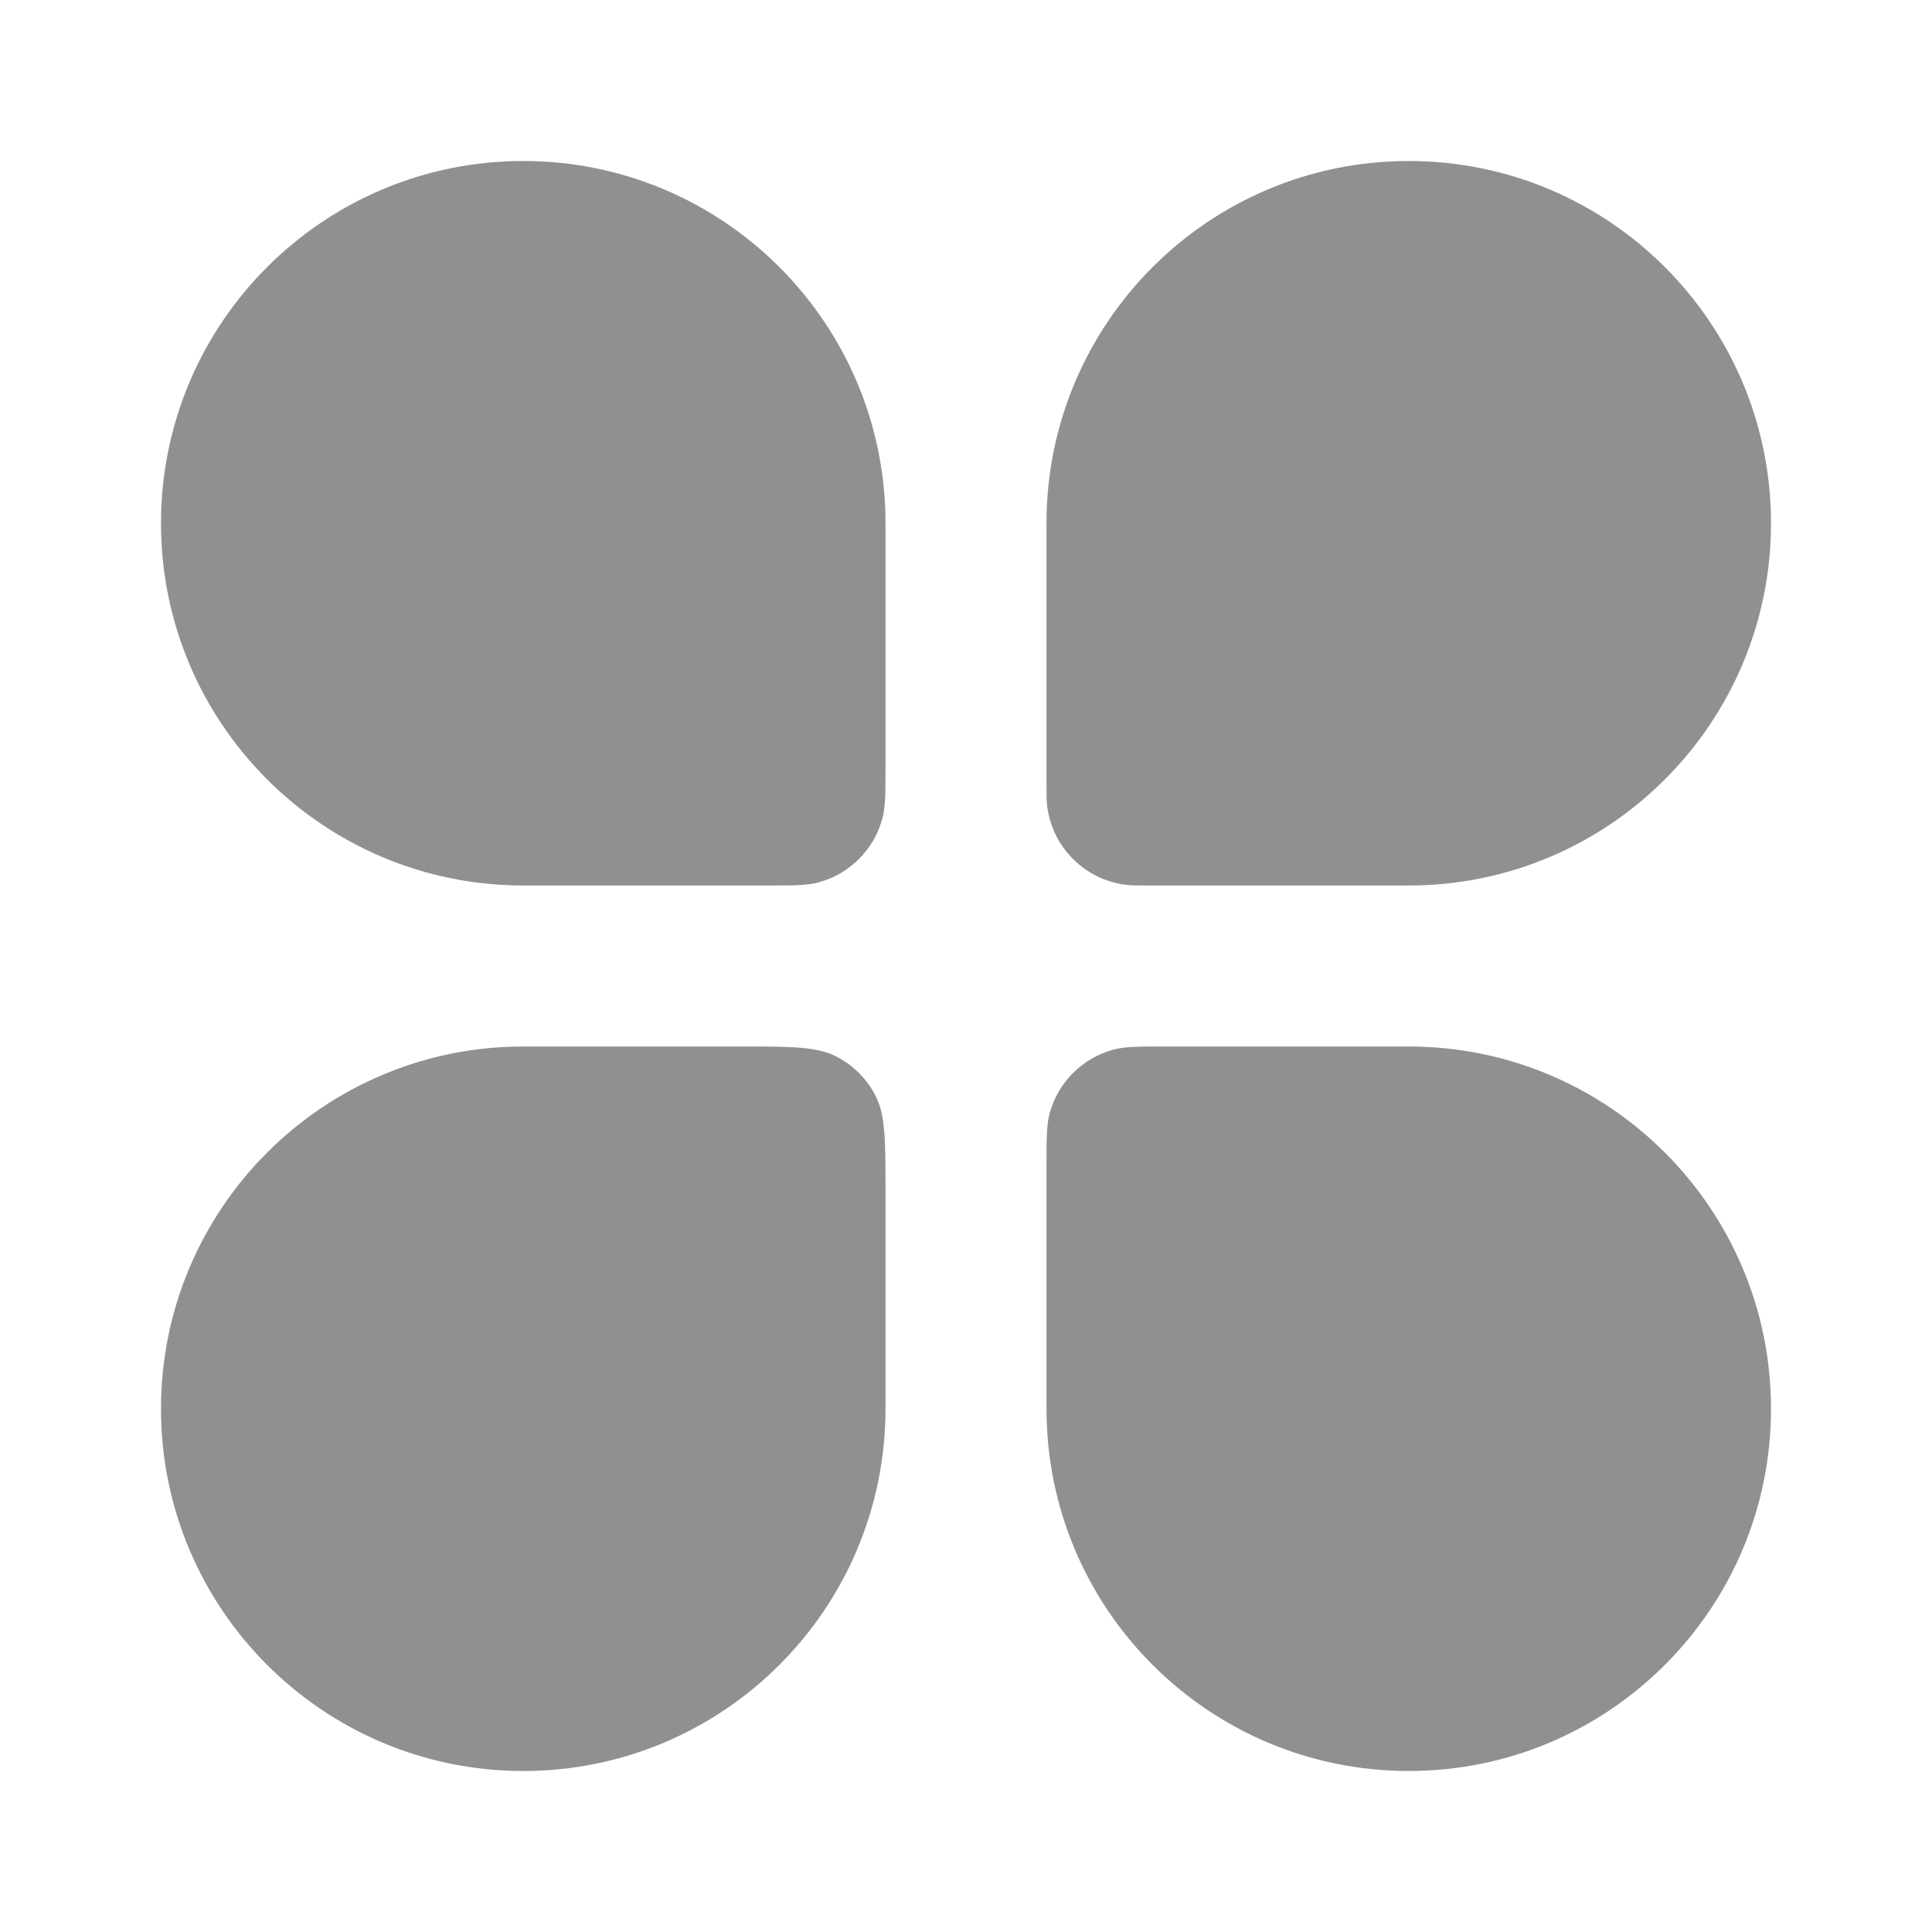
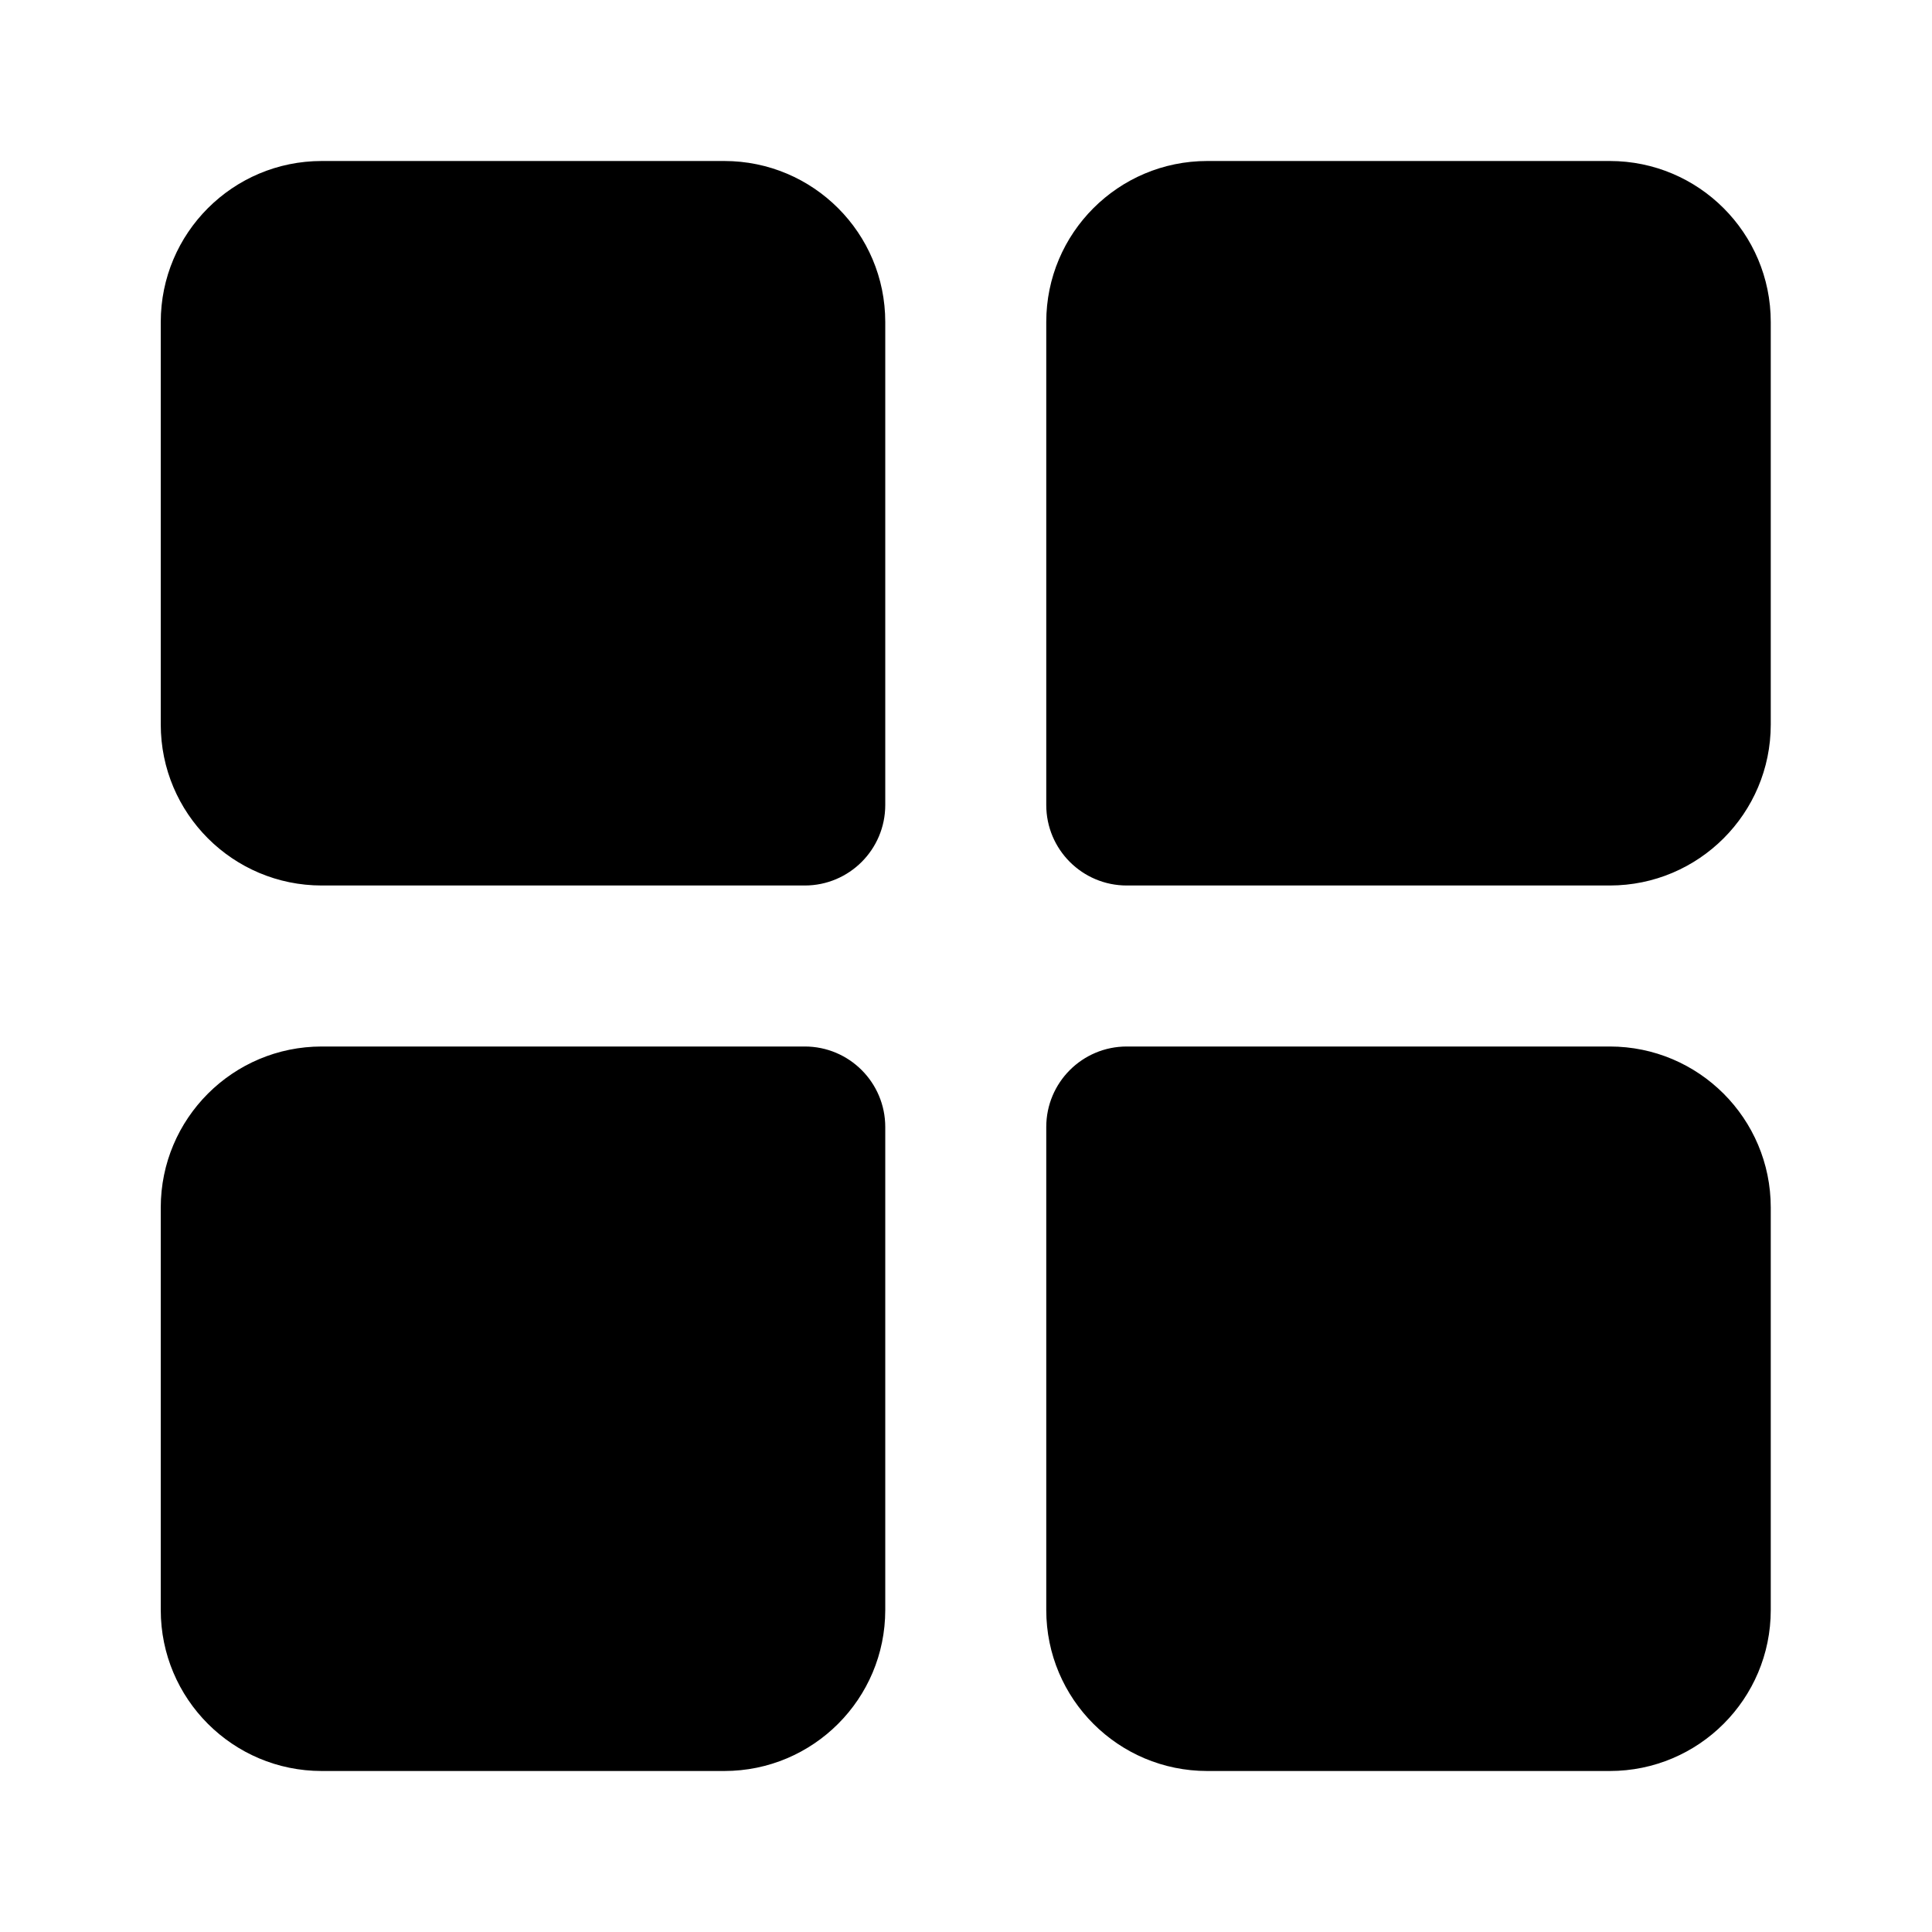
- <svg xmlns="http://www.w3.org/2000/svg" width="24" height="24" viewBox="0 0 24 24" fill="none">
-   <path d="M2 6.5C2 4.015 4.015 2 6.5 2C8.985 2 11 4.015 11 6.5V9.5C11 9.849 11 10.023 10.962 10.166C10.858 10.554 10.554 10.858 10.166 10.962C10.023 11 9.849 11 9.5 11H6.5C4.015 11 2 8.985 2 6.5Z" fill="#909090" />
-   <path d="M13 14.5C13 14.151 13 13.977 13.038 13.834C13.142 13.446 13.446 13.142 13.834 13.038C13.977 13 14.151 13 14.5 13H17.5C19.985 13 22 15.015 22 17.5C22 19.985 19.985 22 17.5 22C15.015 22 13 19.985 13 17.5V14.5Z" fill="#909090" />
-   <path d="M2 17.5C2 15.015 4.015 13 6.5 13H9.2C9.83 13 10.145 13 10.386 13.123C10.597 13.23 10.77 13.403 10.877 13.614C11 13.855 11 14.17 11 14.8V17.5C11 19.985 8.985 22 6.5 22C4.015 22 2 19.985 2 17.5Z" fill="#909090" />
-   <path d="M13 6.5C13 4.015 15.015 2 17.5 2C19.985 2 22 4.015 22 6.5C22 8.985 19.985 11 17.5 11H14.286C14.136 11 14.062 11 13.999 10.993C13.477 10.934 13.066 10.523 13.007 10.001C13 9.938 13 9.864 13 9.714V6.5Z" fill="#909090" />
+ <svg xmlns="http://www.w3.org/2000/svg" fill="none" viewBox="0 0 24 24">
+   <path fill="#000000" d="M3.997 2a2 2 0 0 0-2 2v5a2 2 0 0 0 2 2h6a1 1 0 0 0 1-1V4a2 2 0 0 0-2-2h-5Zm0 20a2 2 0 0 1-2-2v-5a2 2 0 0 1 2-2h6a1 1 0 0 1 1 1v6a2 2 0 0 1-2 2h-5Zm18-18a2 2 0 0 0-2-2h-5a2 2 0 0 0-2 2v6a1 1 0 0 0 1 1h6a2 2 0 0 0 2-2V4Zm-2 18a2 2 0 0 0 2-2v-5a2 2 0 0 0-2-2h-6a1 1 0 0 0-1 1v6a2 2 0 0 0 2 2h5Z" clip-rule="evenodd" fill-rule="evenodd" />
</svg>
